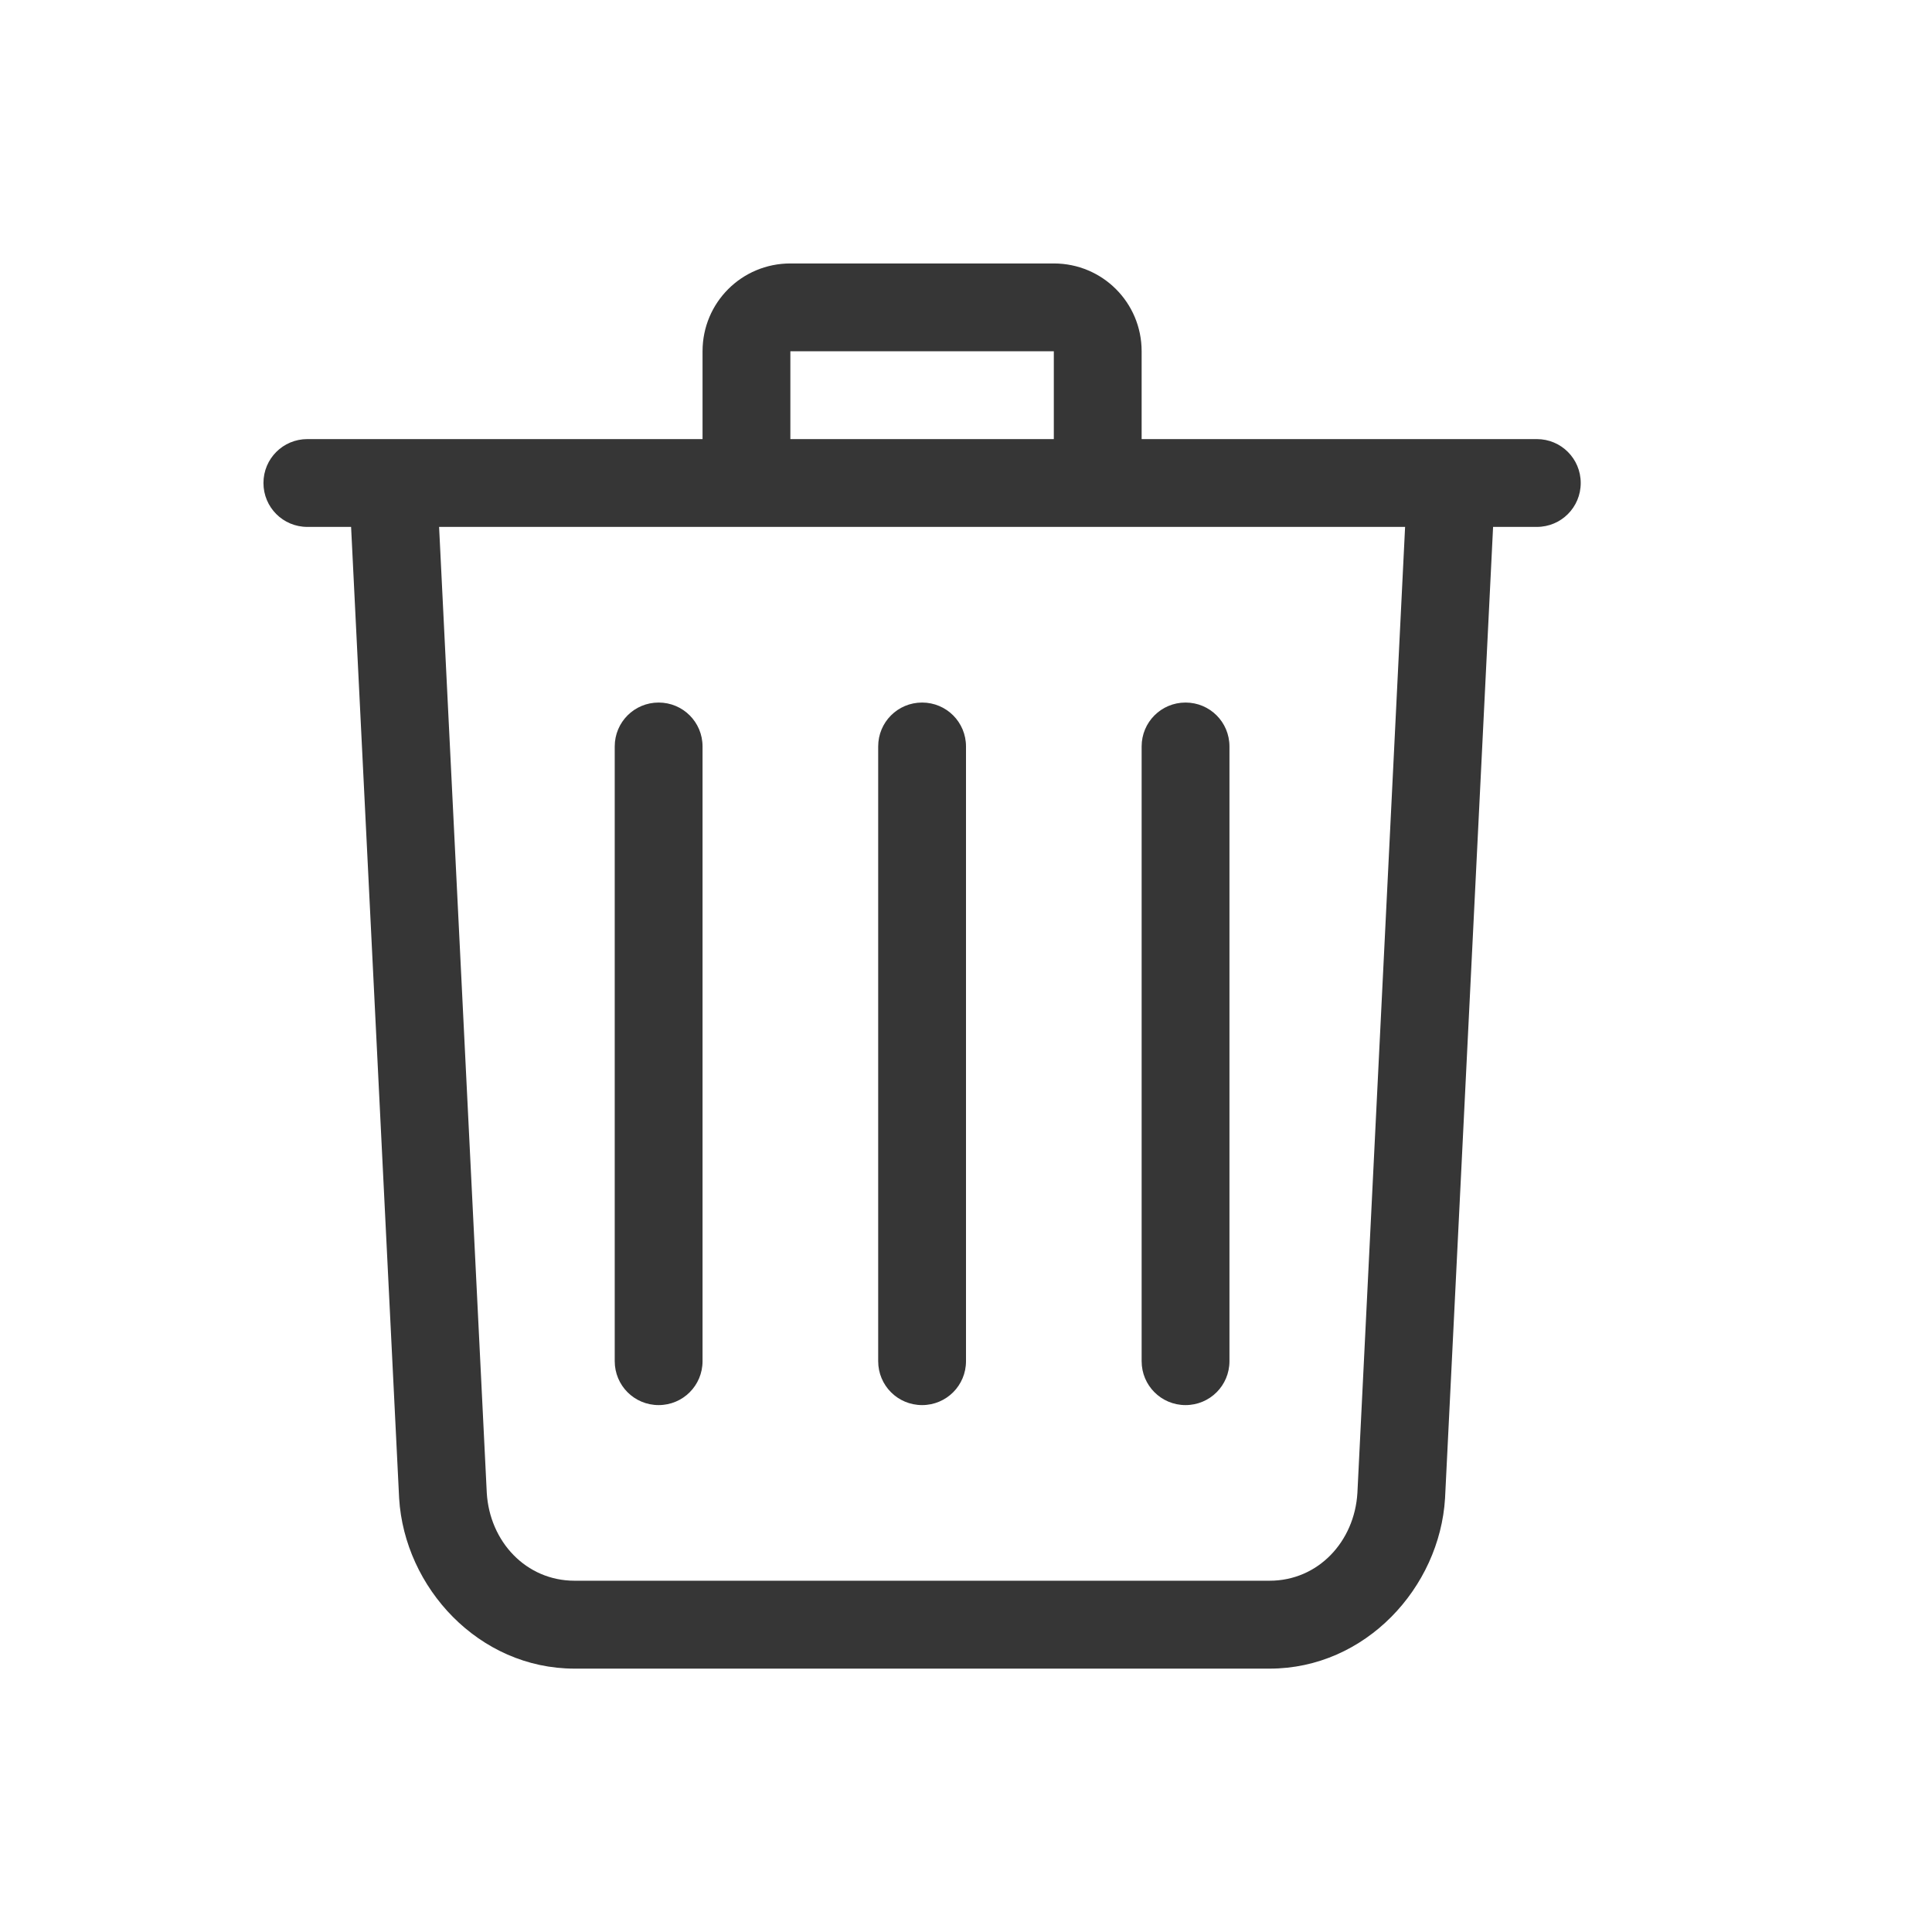
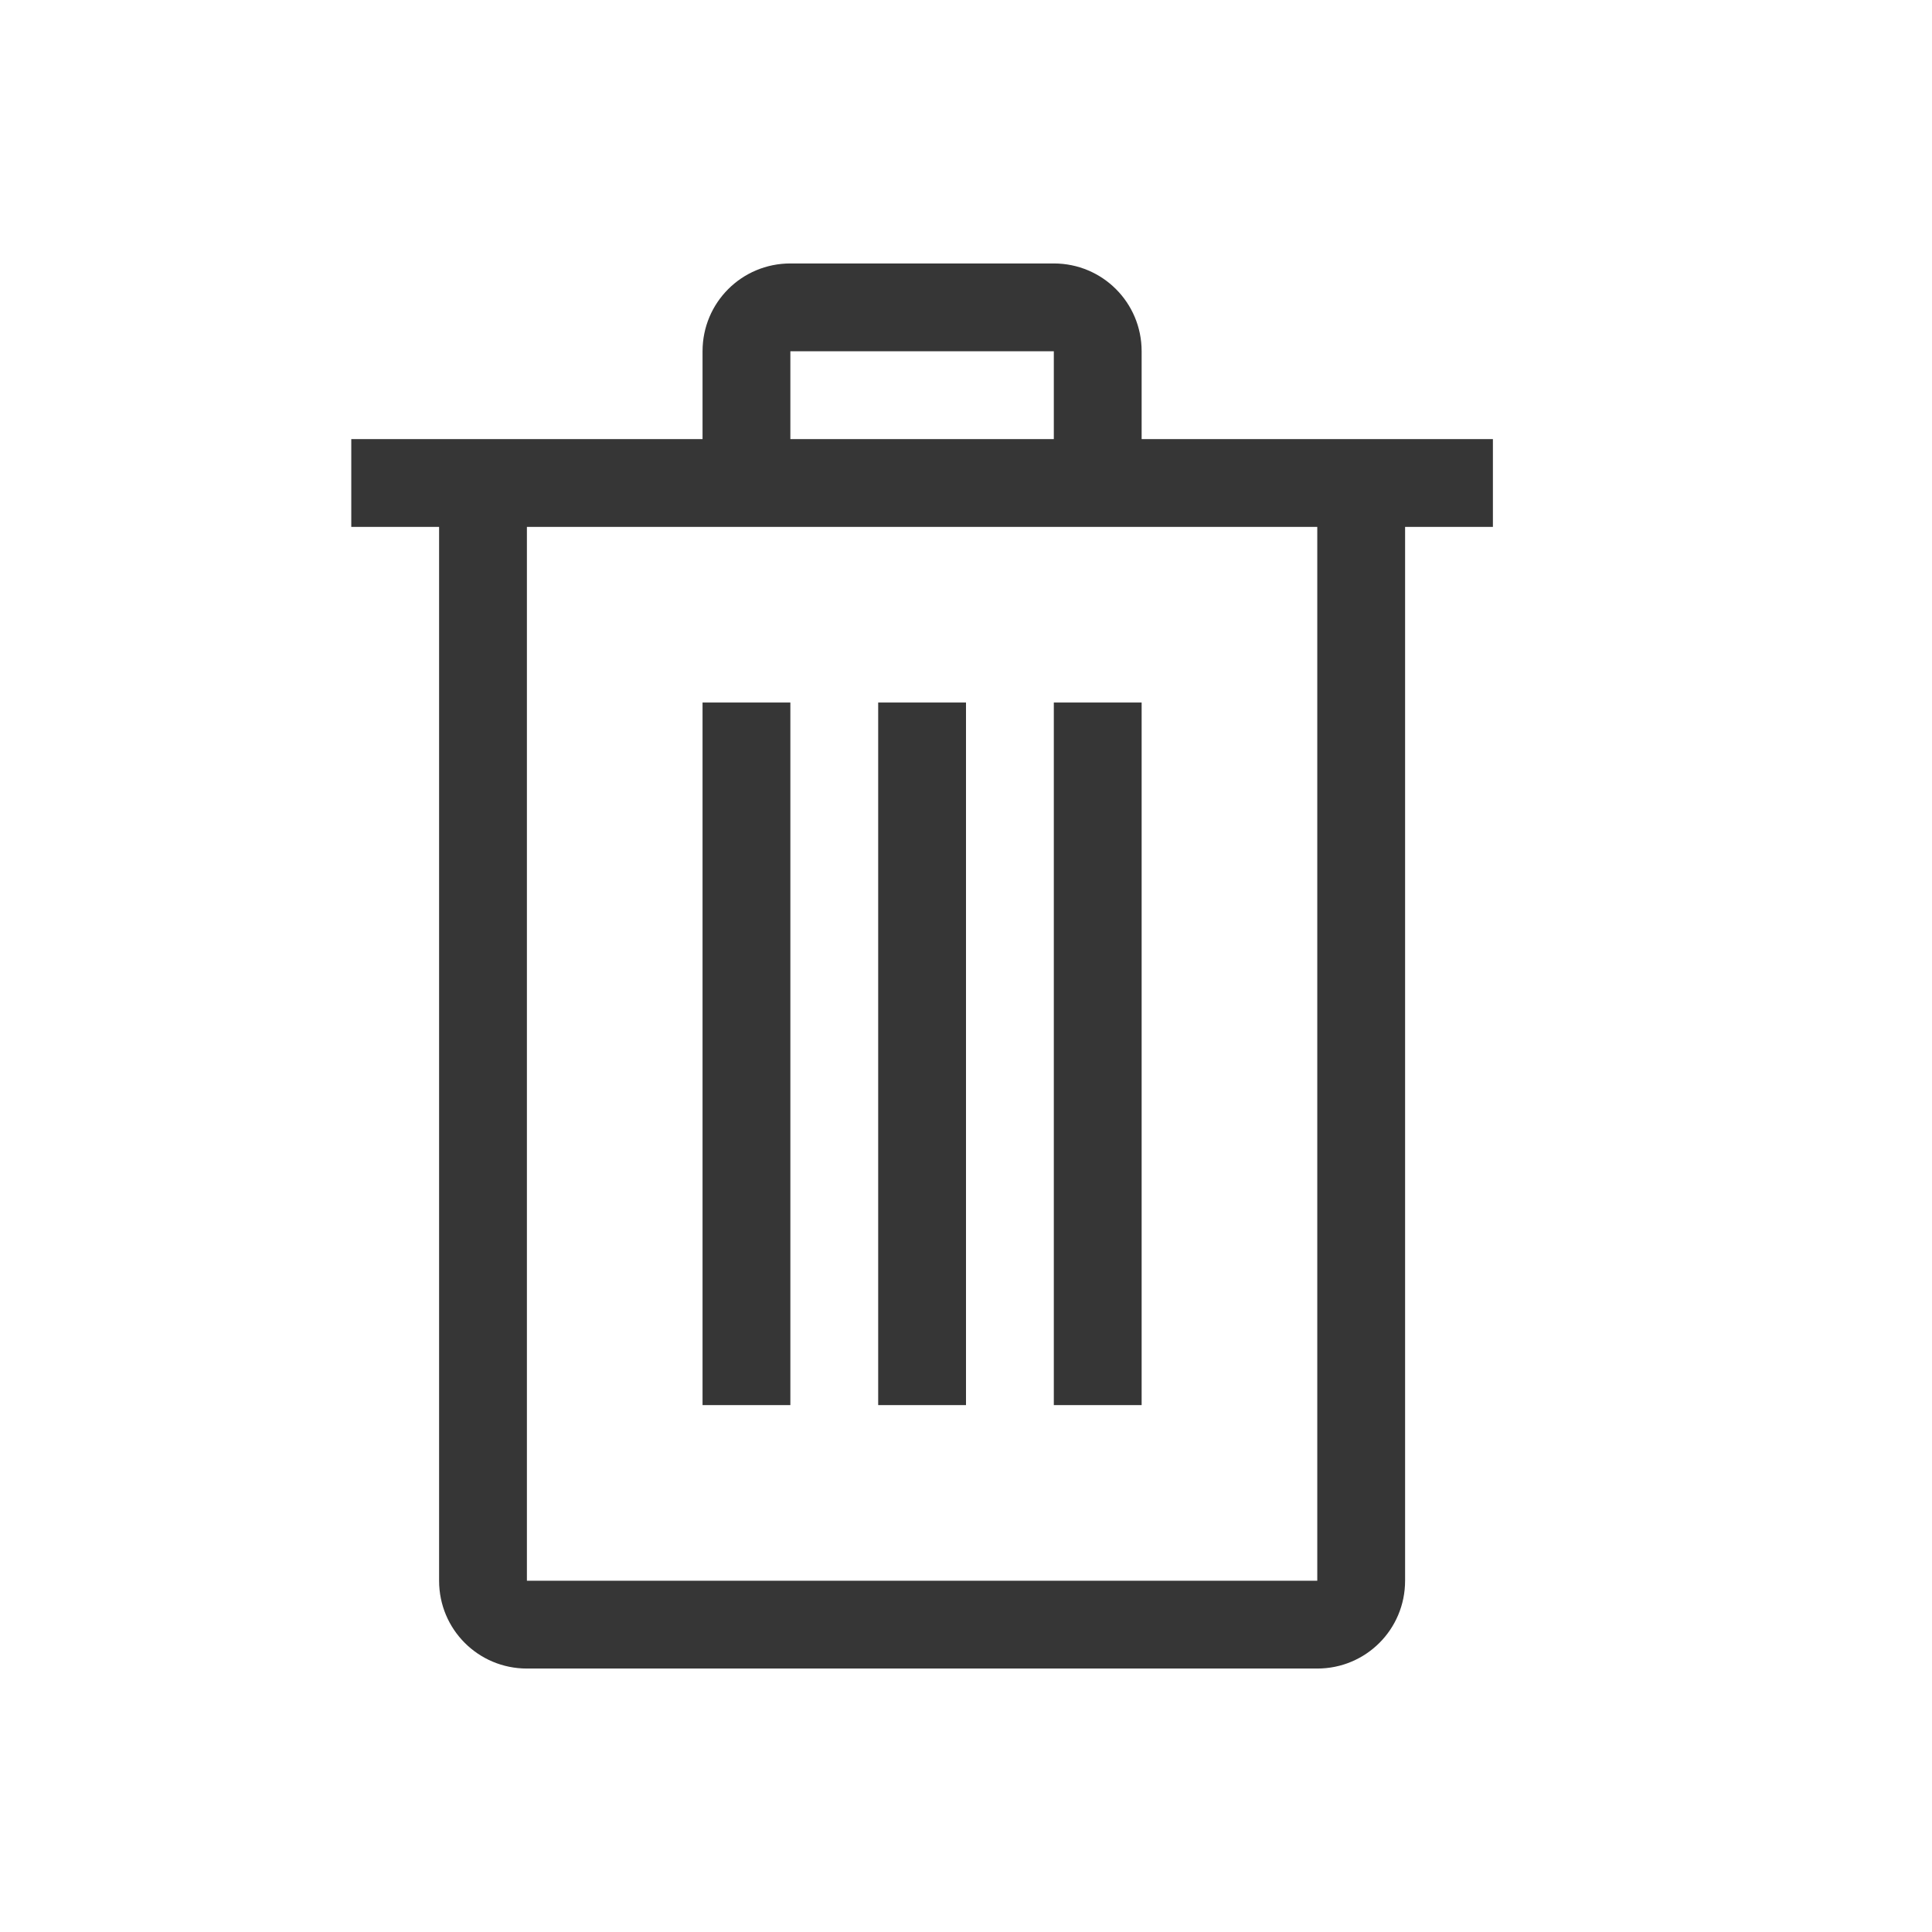
<svg xmlns="http://www.w3.org/2000/svg" width="22" height="22" version="1.1">
  <defs>
    <style id="current-color-scheme" type="text/css">.ColorScheme-Text { color:#363636; }</style>
  </defs>
-   <path class="ColorScheme-Text" d="m9 3c-0.554 0-1 0.446-1 1v1h-4.5c-0.277 0-0.5 0.223-0.5 0.5s0.223 0.5 0.5 0.5h0.498l0.547 11.061c0.061 1.016 0.906 1.94 1.998 1.94h7.914c1.092 0 1.937-0.924 1.998-1.94l0.547-11.061h0.498c0.277 0 0.5-0.223 0.5-0.5s-0.223-0.5-0.5-0.5h-4.5v-1c0-0.554-0.446-1-1-1h-3zm0 1h3v1h-3zm-4 2h11l-0.543 11c-0.033 0.553-0.446 1-1 1h-7.914c-0.554 0-0.967-0.447-1-1l-0.543-11zm2.5 2c-0.277 0-0.5 0.223-0.5 0.5v7c0 0.277 0.223 0.5 0.5 0.5s0.5-0.223 0.5-0.5v-7c0-0.277-0.223-0.5-0.5-0.5zm3 0c-0.277 0-0.5 0.223-0.5 0.5v7c0 0.277 0.223 0.5 0.5 0.5s0.5-0.223 0.5-0.5v-7c0-0.277-0.223-0.5-0.5-0.5zm3 0c-0.277 0-0.5 0.223-0.5 0.5v7c0 0.277 0.223 0.5 0.5 0.5s0.5-0.223 0.5-0.5v-7c0-0.277-0.223-0.5-0.5-0.5z" fill="currentColor" />
+   <path class="ColorScheme-Text" d="m9 3c-0.554 0-1 0.446-1 1v1h-4v1h1v12c0 0.554 0.446 1 1 1h9c0.554 0 1-0.446 1-1v-12h1v-1h-4v-1c0-0.554-0.446-1-1-1zm0 1h3v1h-3zm-3 2h9v12h-9zm2 2v8h1v-8zm2 0v8h1v-8zm2 0v8h1v-8z" fill="currentColor" />
</svg>
